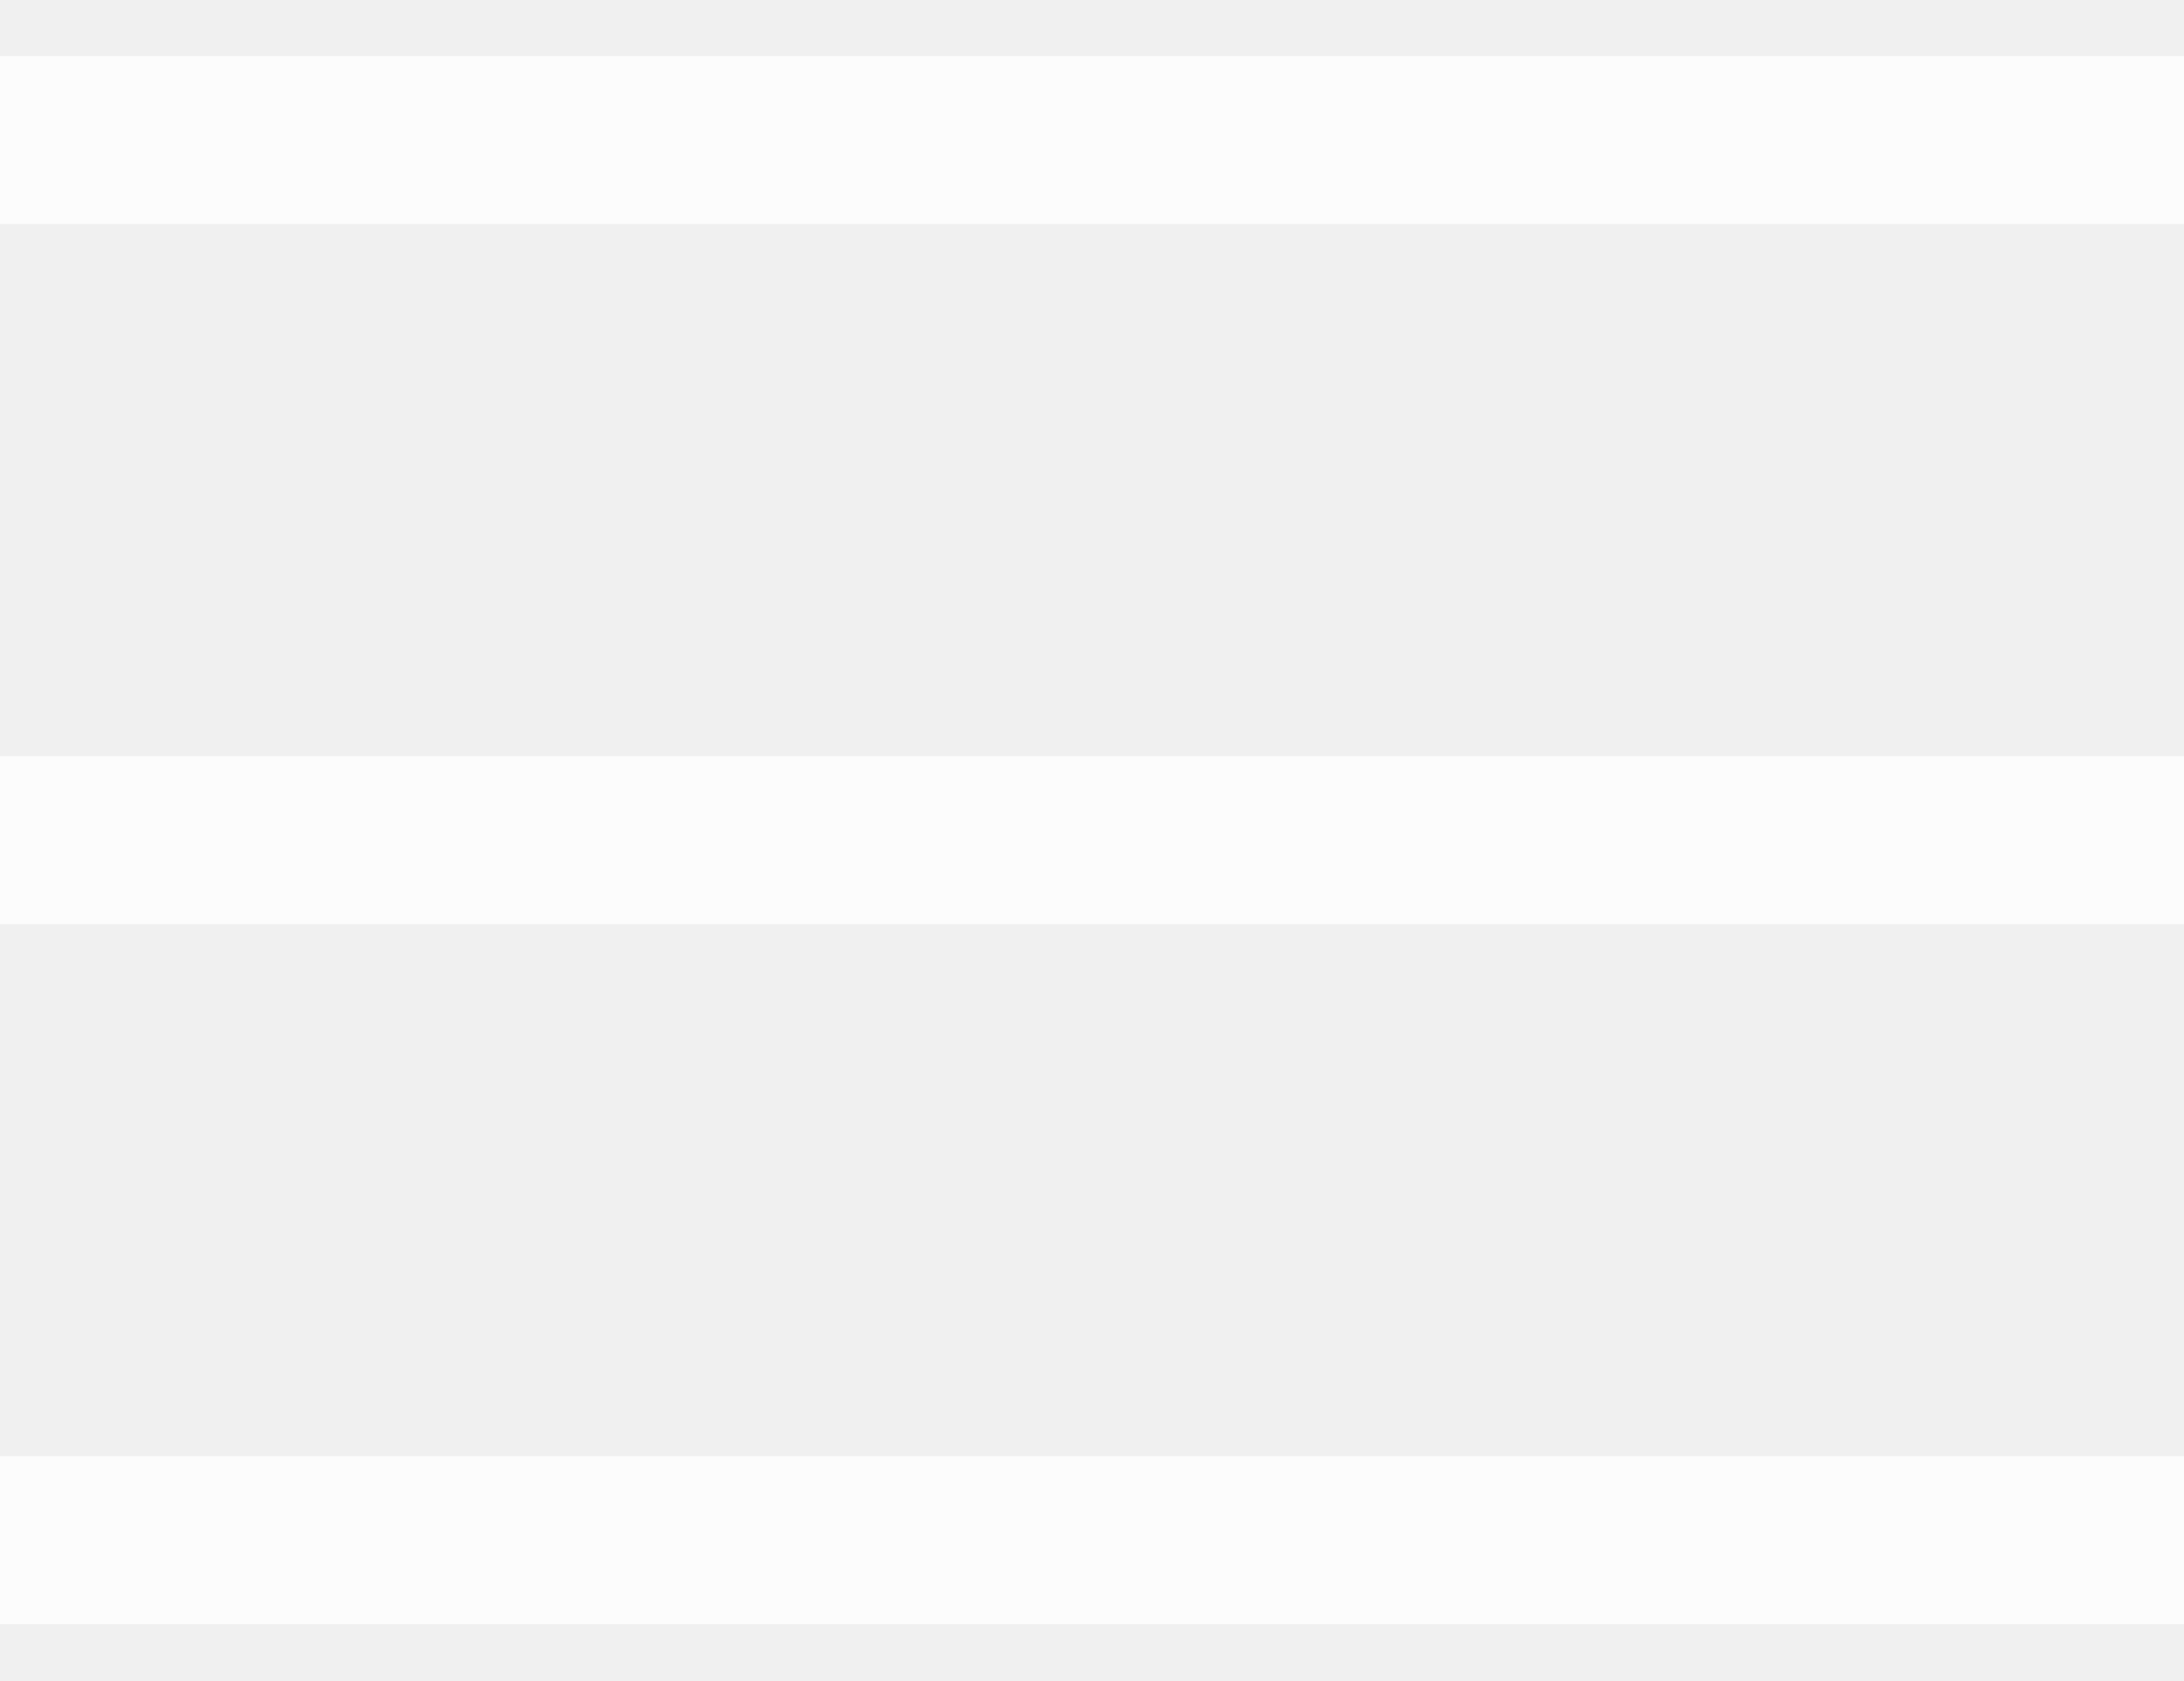
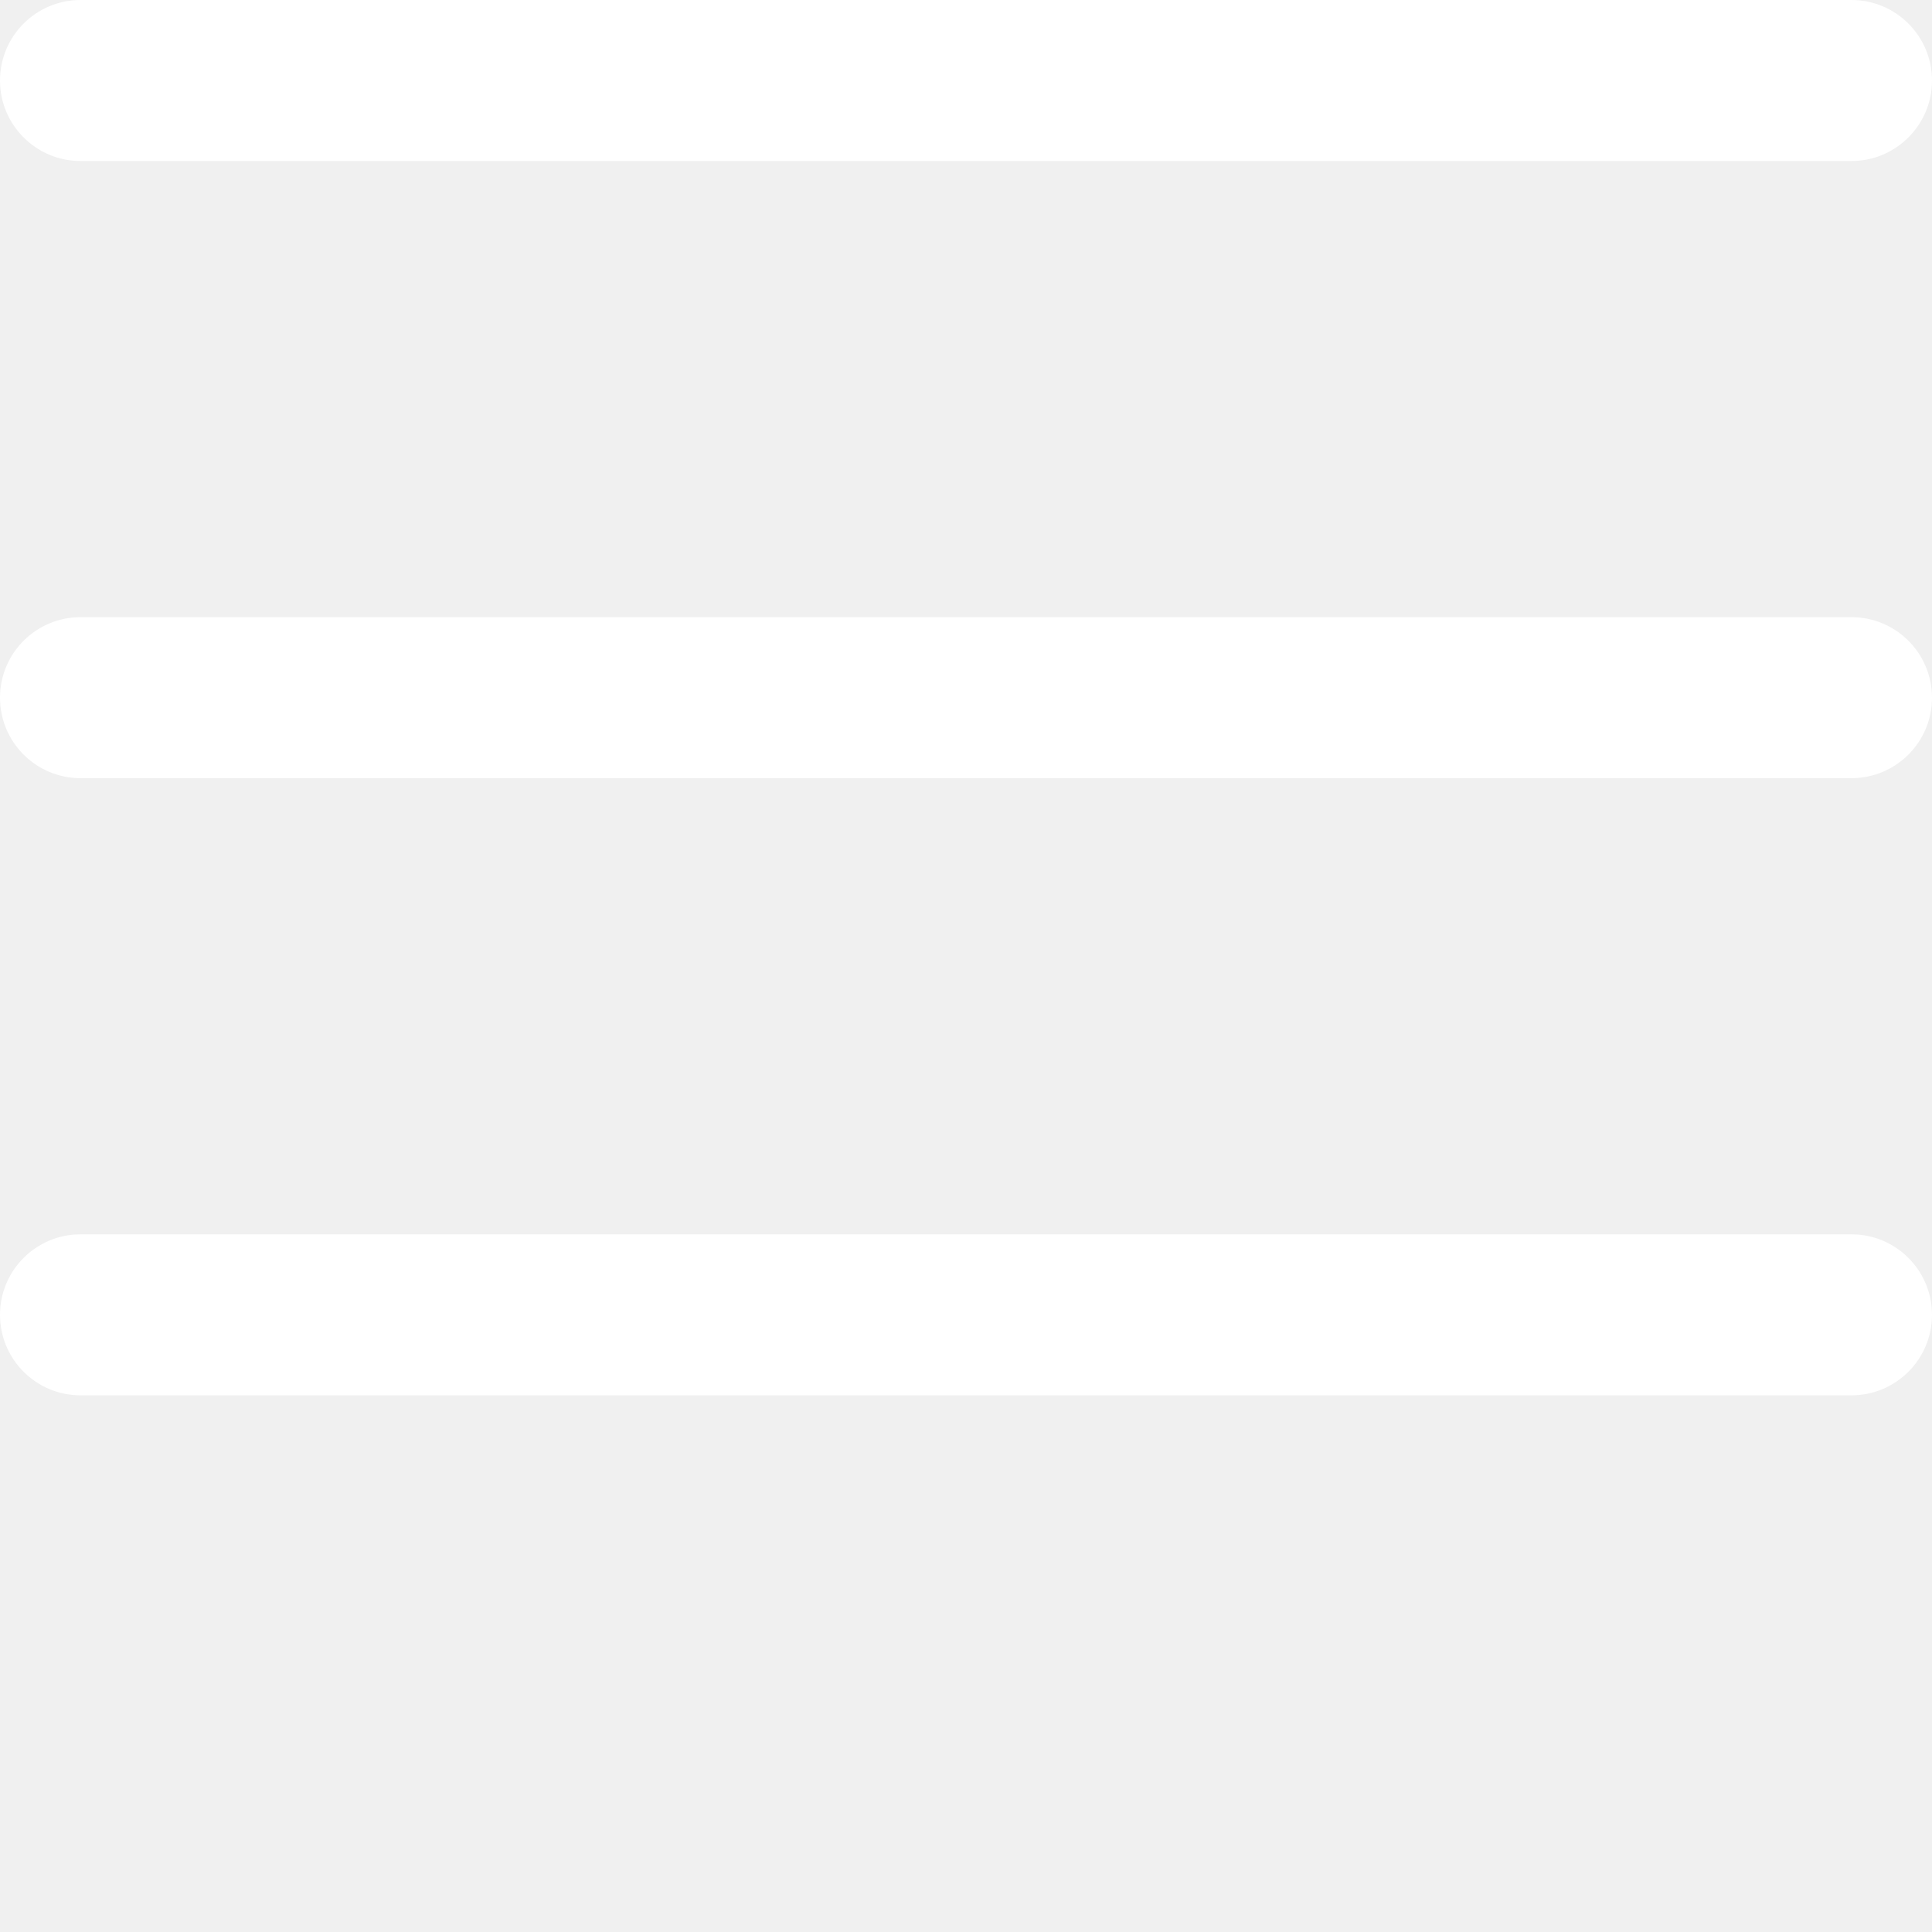
- <svg xmlns="http://www.w3.org/2000/svg" width="26" height="20" viewBox="0 0 26 20" fill="none">
-   <g opacity="0.8">
-     <line y1="1.667" x2="26" y2="1.667" stroke="white" stroke-width="2" />
-     <line y1="10" x2="26" y2="10" stroke="white" stroke-width="2" />
-     <line y1="18.333" x2="26" y2="18.333" stroke="white" stroke-width="2" />
+ <svg xmlns="http://www.w3.org/2000/svg" version="1.1" width="512" height="512" x="0" y="0" viewBox="0 0 384 384" style="enable-background:new 0 0 512 512" xml:space="preserve" class="">
+   <g transform="matrix(1,0,0,1,2.842170943040401e-14,0)">
+     <path d="m368 154.668h-352c-8.832 0-16-7.168-16-16s7.168-16 16-16h352c8.832 0 16 7.168 16 16s-7.168 16-16 16zm0 0" fill="#ffffff" data-original="#000000" style="" class="" />
+     <path d="m368 32h-352c-8.832 0-16-7.168-16-16s7.168-16 16-16h352c8.832 0 16 7.168 16 16s-7.168 16-16 16zm0 0" fill="#ffffff" data-original="#000000" style="" class="" />
+     <path d="m368 277.332h-352c-8.832 0-16-7.168-16-16s7.168-16 16-16h352c8.832 0 16 7.168 16 16s-7.168 16-16 16zm0 0" fill="#ffffff" data-original="#000000" style="" class="" />
  </g>
</svg>
